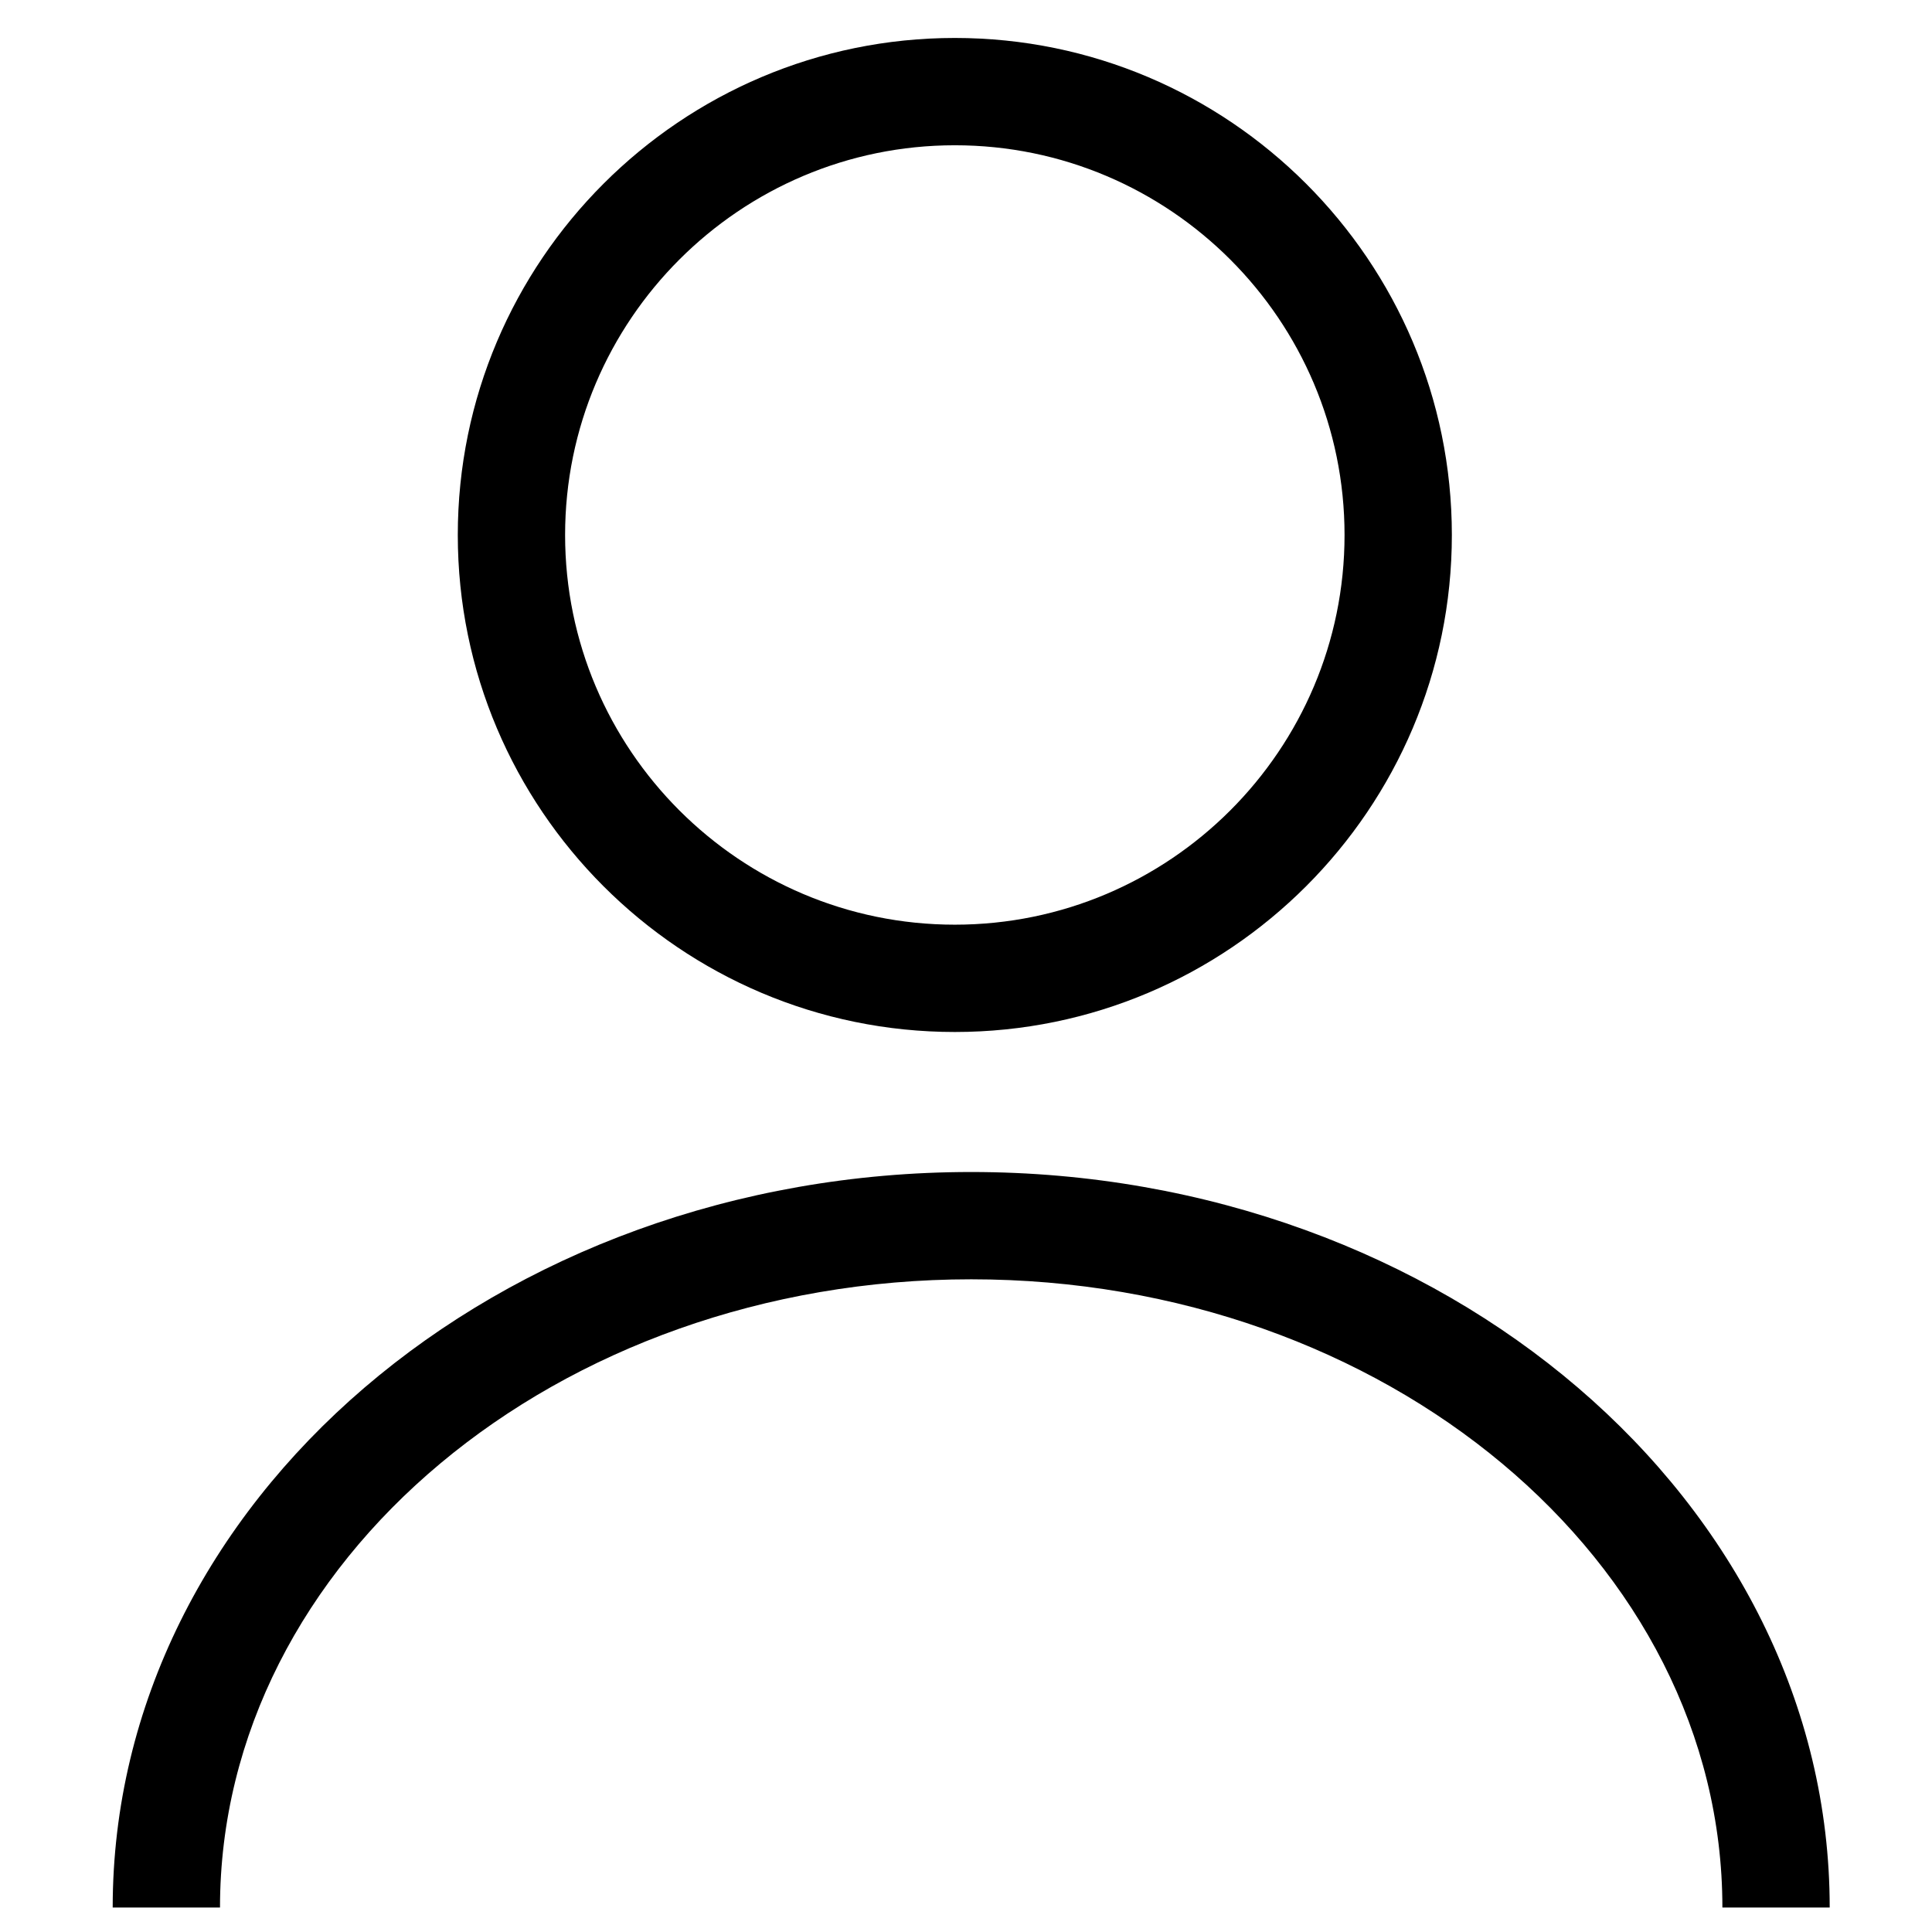
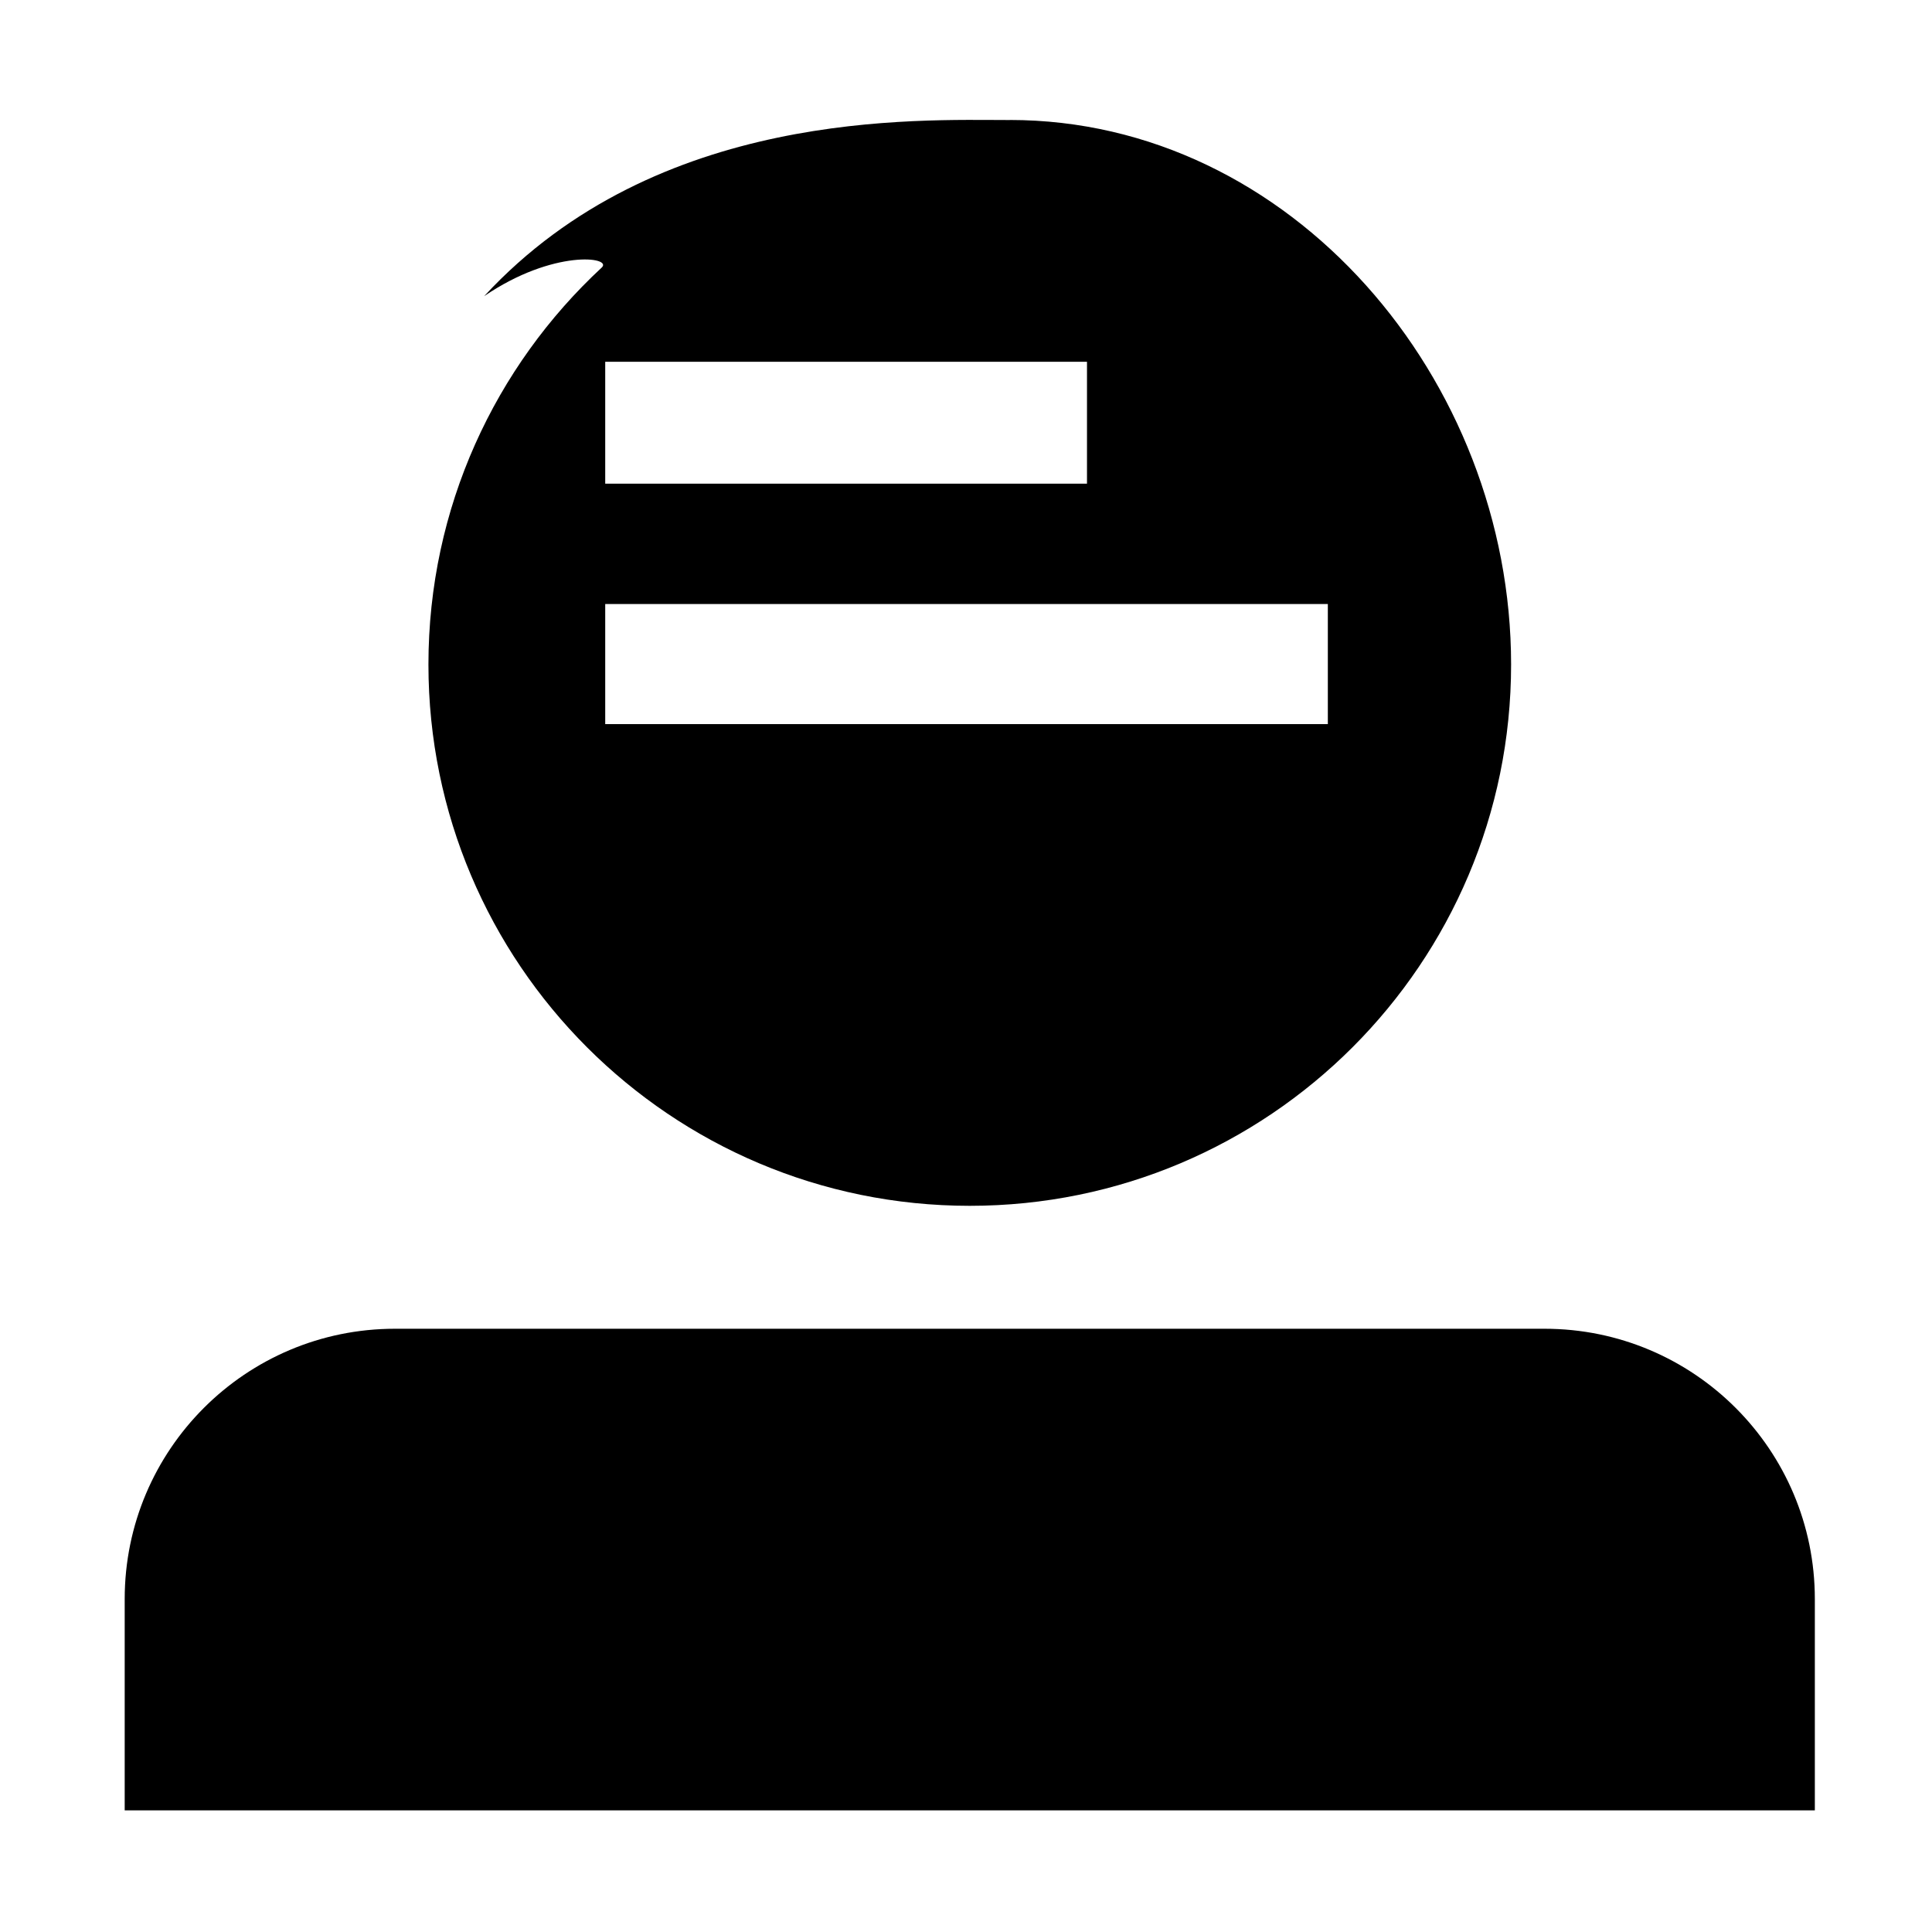
- <svg xmlns="http://www.w3.org/2000/svg" t="1620189562206" class="icon" viewBox="0 0 1024 1024" version="1.1" p-id="5898" width="40" height="40">
+ <svg xmlns="http://www.w3.org/2000/svg" t="1620214574291" class="icon" viewBox="0 0 1024 1024" version="1.1" p-id="2711" width="40" height="40">
  <defs>
    <style type="text/css" />
  </defs>
-   <path d="M506.076 546.976c-145.26 0-263.437-118.168-263.437-263.419 0-145.26 118.177-263.437 263.437-263.437 145.26 0 263.437 118.168 263.437 263.437C769.513 428.799 651.336 546.976 506.076 546.976zM506.076 76.996c-113.896 0-206.561 92.665-206.561 206.561S392.18 490.1 506.076 490.1c113.905 0 206.561-92.647 206.561-206.543S619.981 76.996 506.076 76.996zM514.754 621.191c-250.902 0-455.025 174.881-455.025 389.841l28.438 0c0-199.607 190.992-361.412 426.587-361.412s426.587 161.804 426.587 361.412l20.157 0 8.281 0C969.788 796.072 765.647 621.191 514.754 621.191zM514.754 678.058c219.547 0 398.149 149.36 398.149 332.965l28.438 0c0-199.607-190.992-361.412-426.587-361.412S88.167 811.424 88.167 1011.032l28.438 0C116.605 827.427 295.207 678.058 514.754 678.058z" p-id="5899" />
+   <path d="M66.091 959.535 66.091 847.529c0-79.122 64.141-143.263 143.263-143.263L818.639 704.266c79.122 0 143.263 64.141 143.263 143.263l0 112.006L66.091 959.535z" p-id="2712" />
+   <path d="M535.194 63.587l0 0.034c-49.144 0-186.582-6.14-278.576 93.35 36.687-25.034 68.338-20.755 62.301-15.154-56.487 52.396-91.841 127.253-91.841 210.375 0 158.46 128.457 286.917 286.917 286.917s286.917-128.457 286.917-286.917C800.913 200.871 684.256 63.587 535.194 63.587zM320.78 191.737l255.347 0 0 64.607L320.78 256.344 320.78 191.737zM703.782 383.789 320.78 383.789l0-63.633 383.002 0L703.782 383.789z" p-id="2713" />
</svg>
